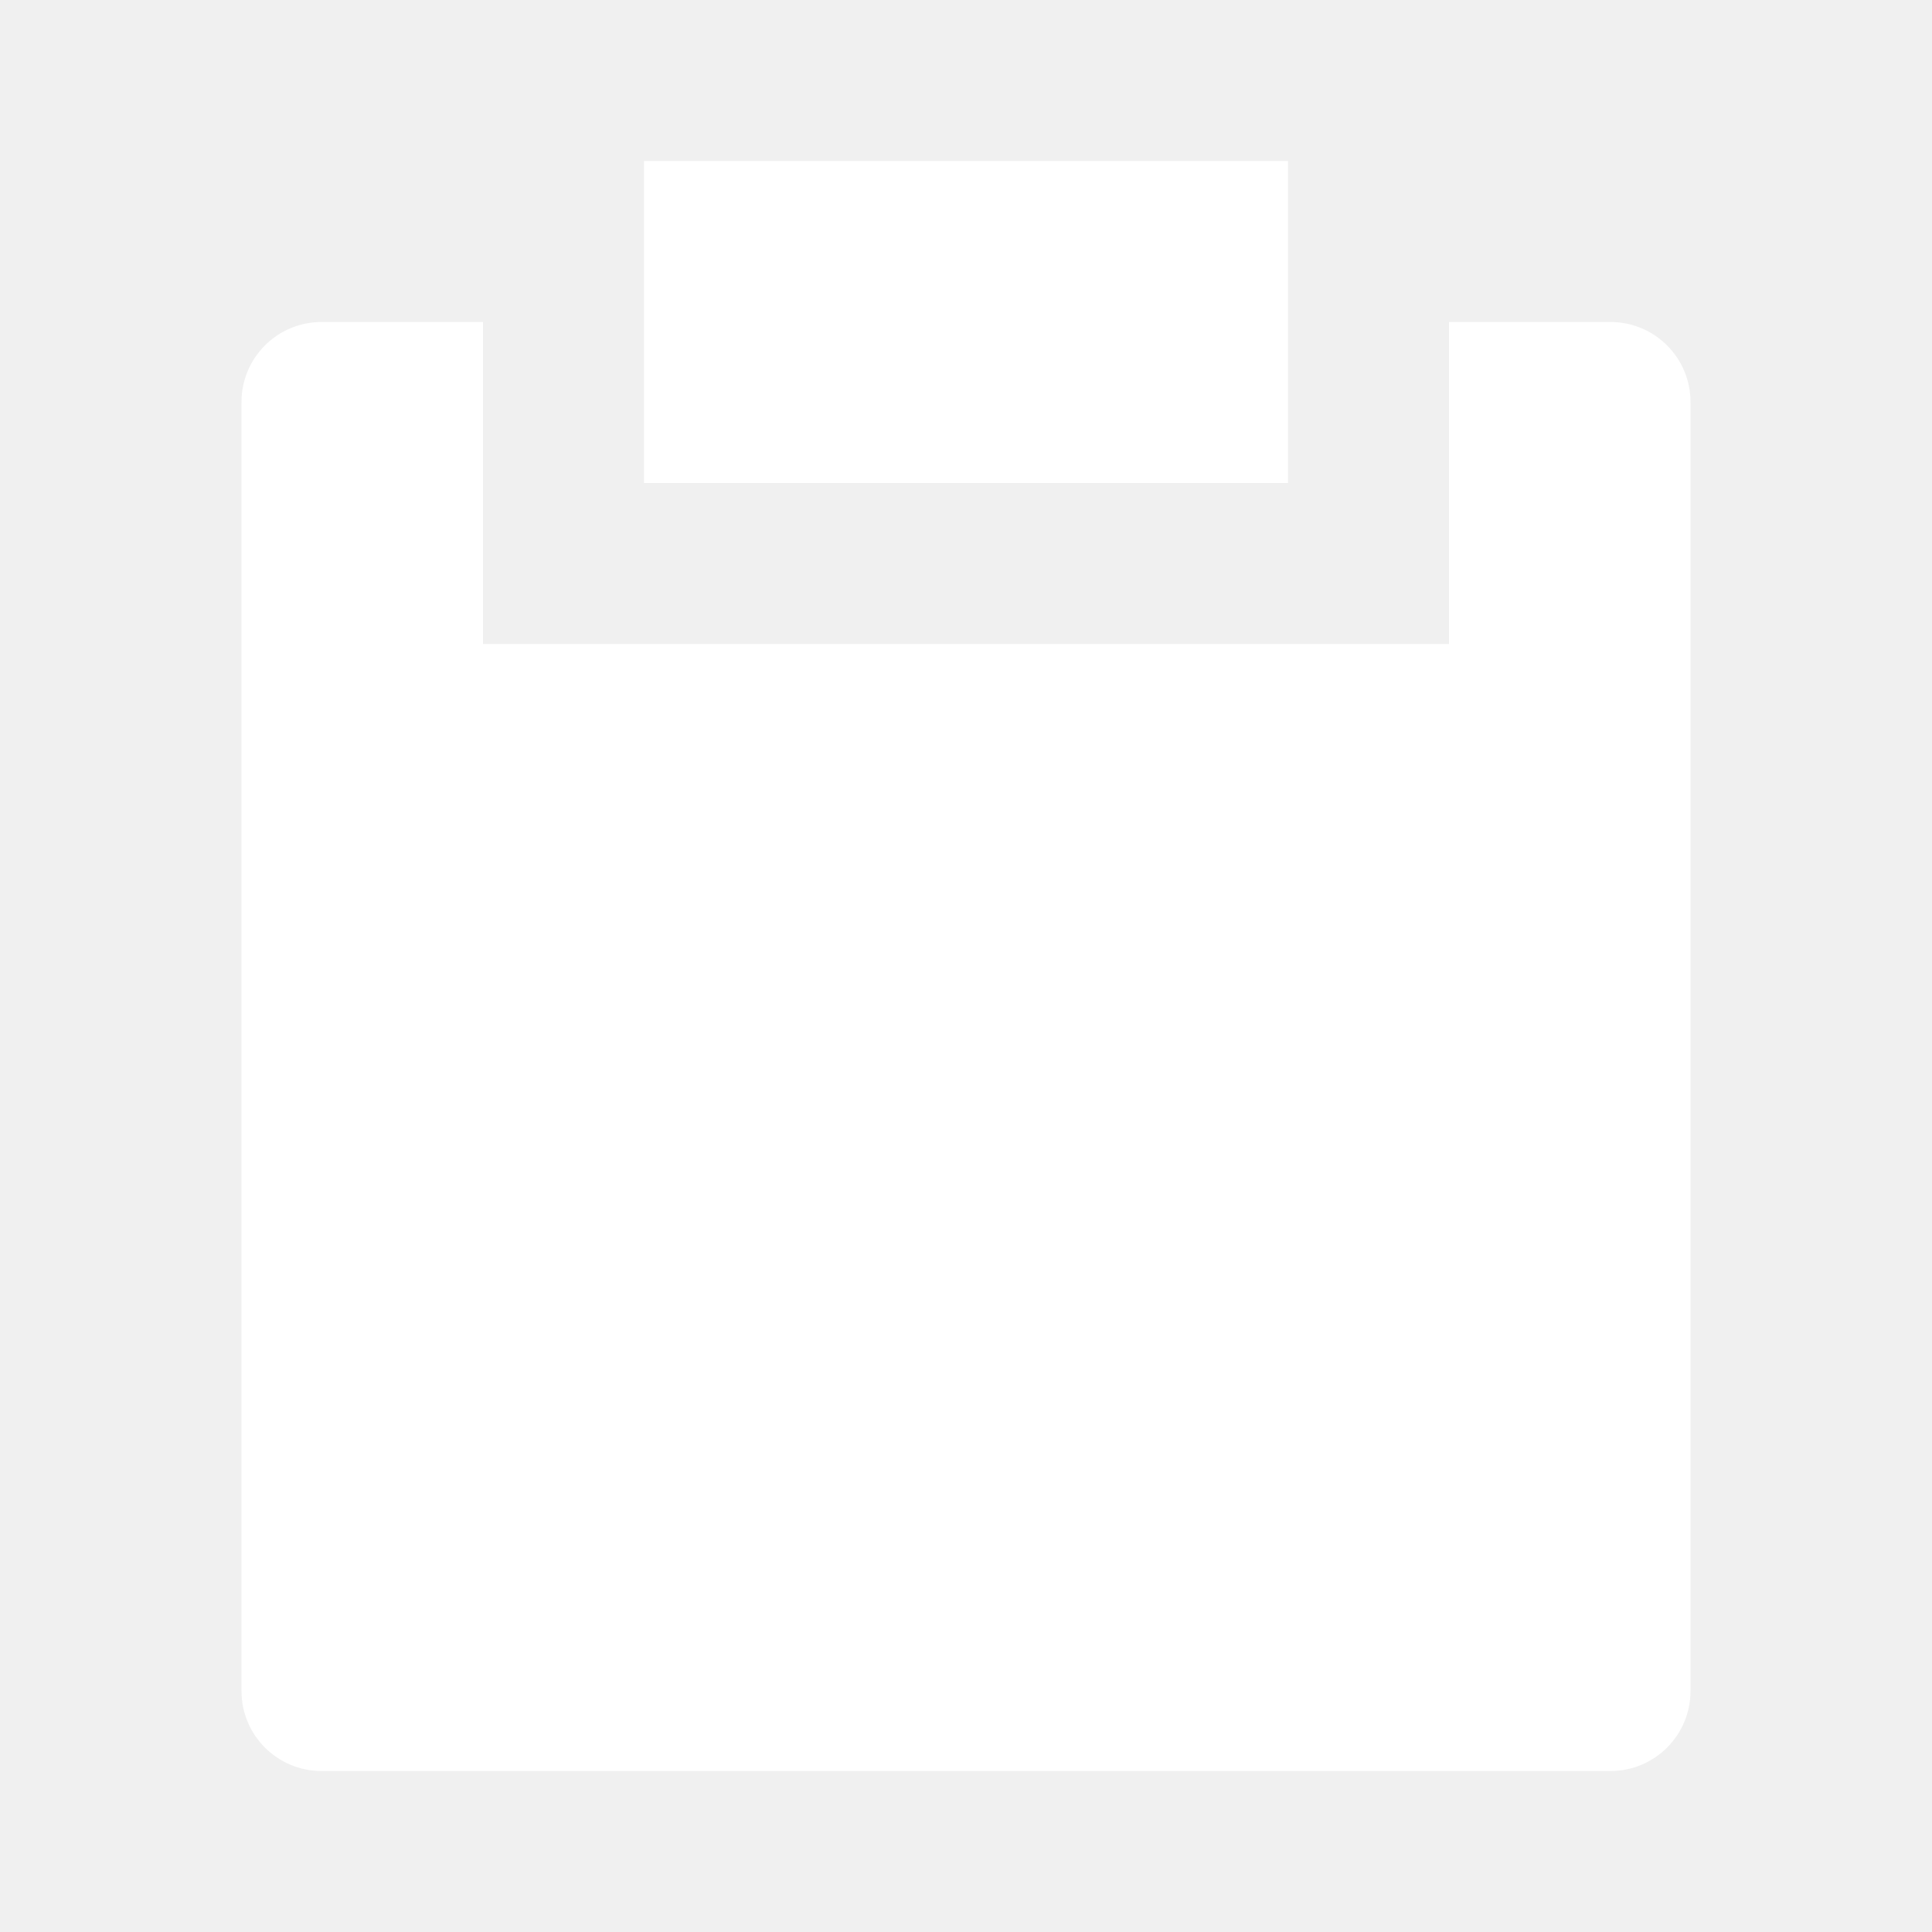
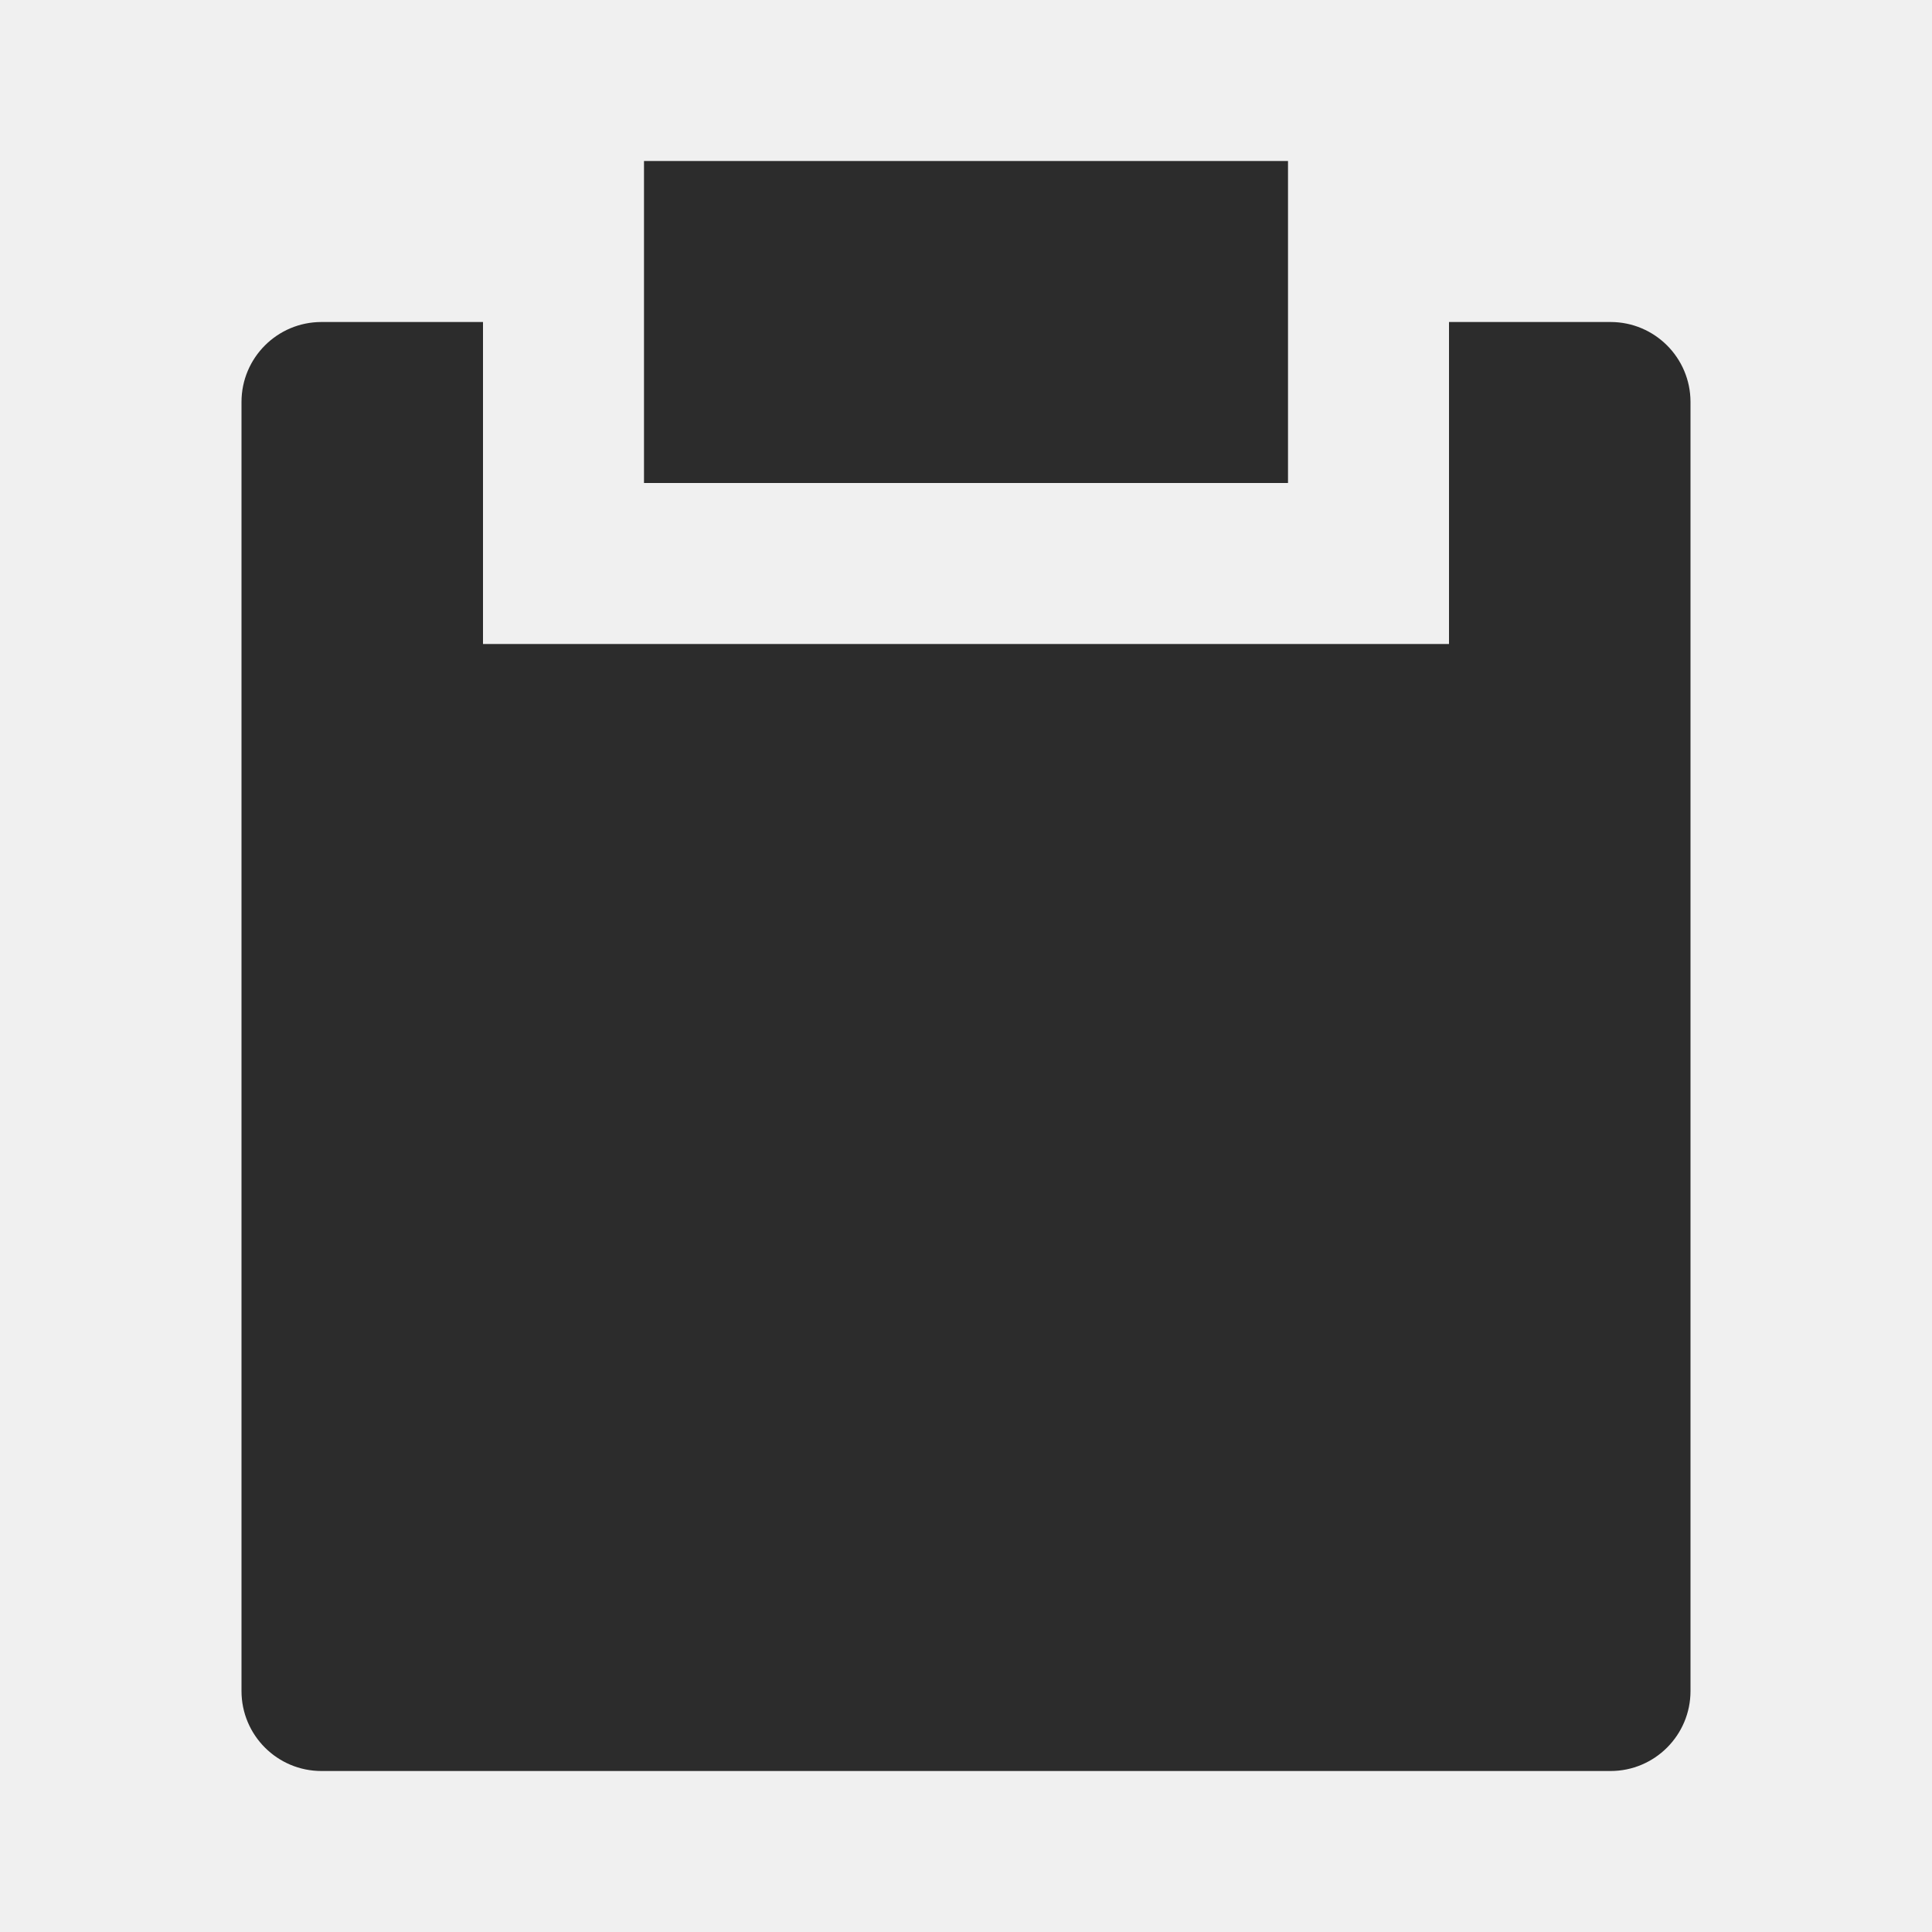
<svg xmlns="http://www.w3.org/2000/svg" fill="none" version="1.1" width="100" height="100" viewBox="0 0 100 100">
  <defs>
    <clipPath id="master_svg0_25_168">
      <rect x="0" y="0" width="100" height="100" rx="0" />
    </clipPath>
  </defs>
  <g clip-path="url(#master_svg0_25_168)">
    <g>
-       <path d="M25,16.667L25,33.333L75,33.333L75,16.667L83.361,16.667C85.647,16.667,87.5,18.521,87.5,20.806L87.5,87.528C87.5,89.813,85.646,91.667,83.361,91.667L16.639,91.667C14.353,91.667,12.5,89.813,12.5,87.528L12.5,20.806C12.5,18.52,14.354,16.667,16.639,16.667L25,16.667ZM33.333,8.333L66.667,8.333L66.667,25L33.333,25L33.333,8.333Z" fill="#FFFFFF" fill-opacity="1" style="mix-blend-mode:passthrough" />
+       <path d="M25,16.667L25,33.333L75,33.333L75,16.667L83.361,16.667C85.647,16.667,87.5,18.521,87.5,20.806L87.5,87.528C87.5,89.813,85.646,91.667,83.361,91.667L16.639,91.667C14.353,91.667,12.5,89.813,12.5,87.528L12.5,20.806C12.5,18.52,14.354,16.667,16.639,16.667L25,16.667ZM33.333,8.333L66.667,8.333L66.667,25L33.333,25L33.333,8.333Z" fill="#2C2C2C" fill-opacity="1" style="mix-blend-mode:passthrough" />
    </g>
  </g>
</svg>
